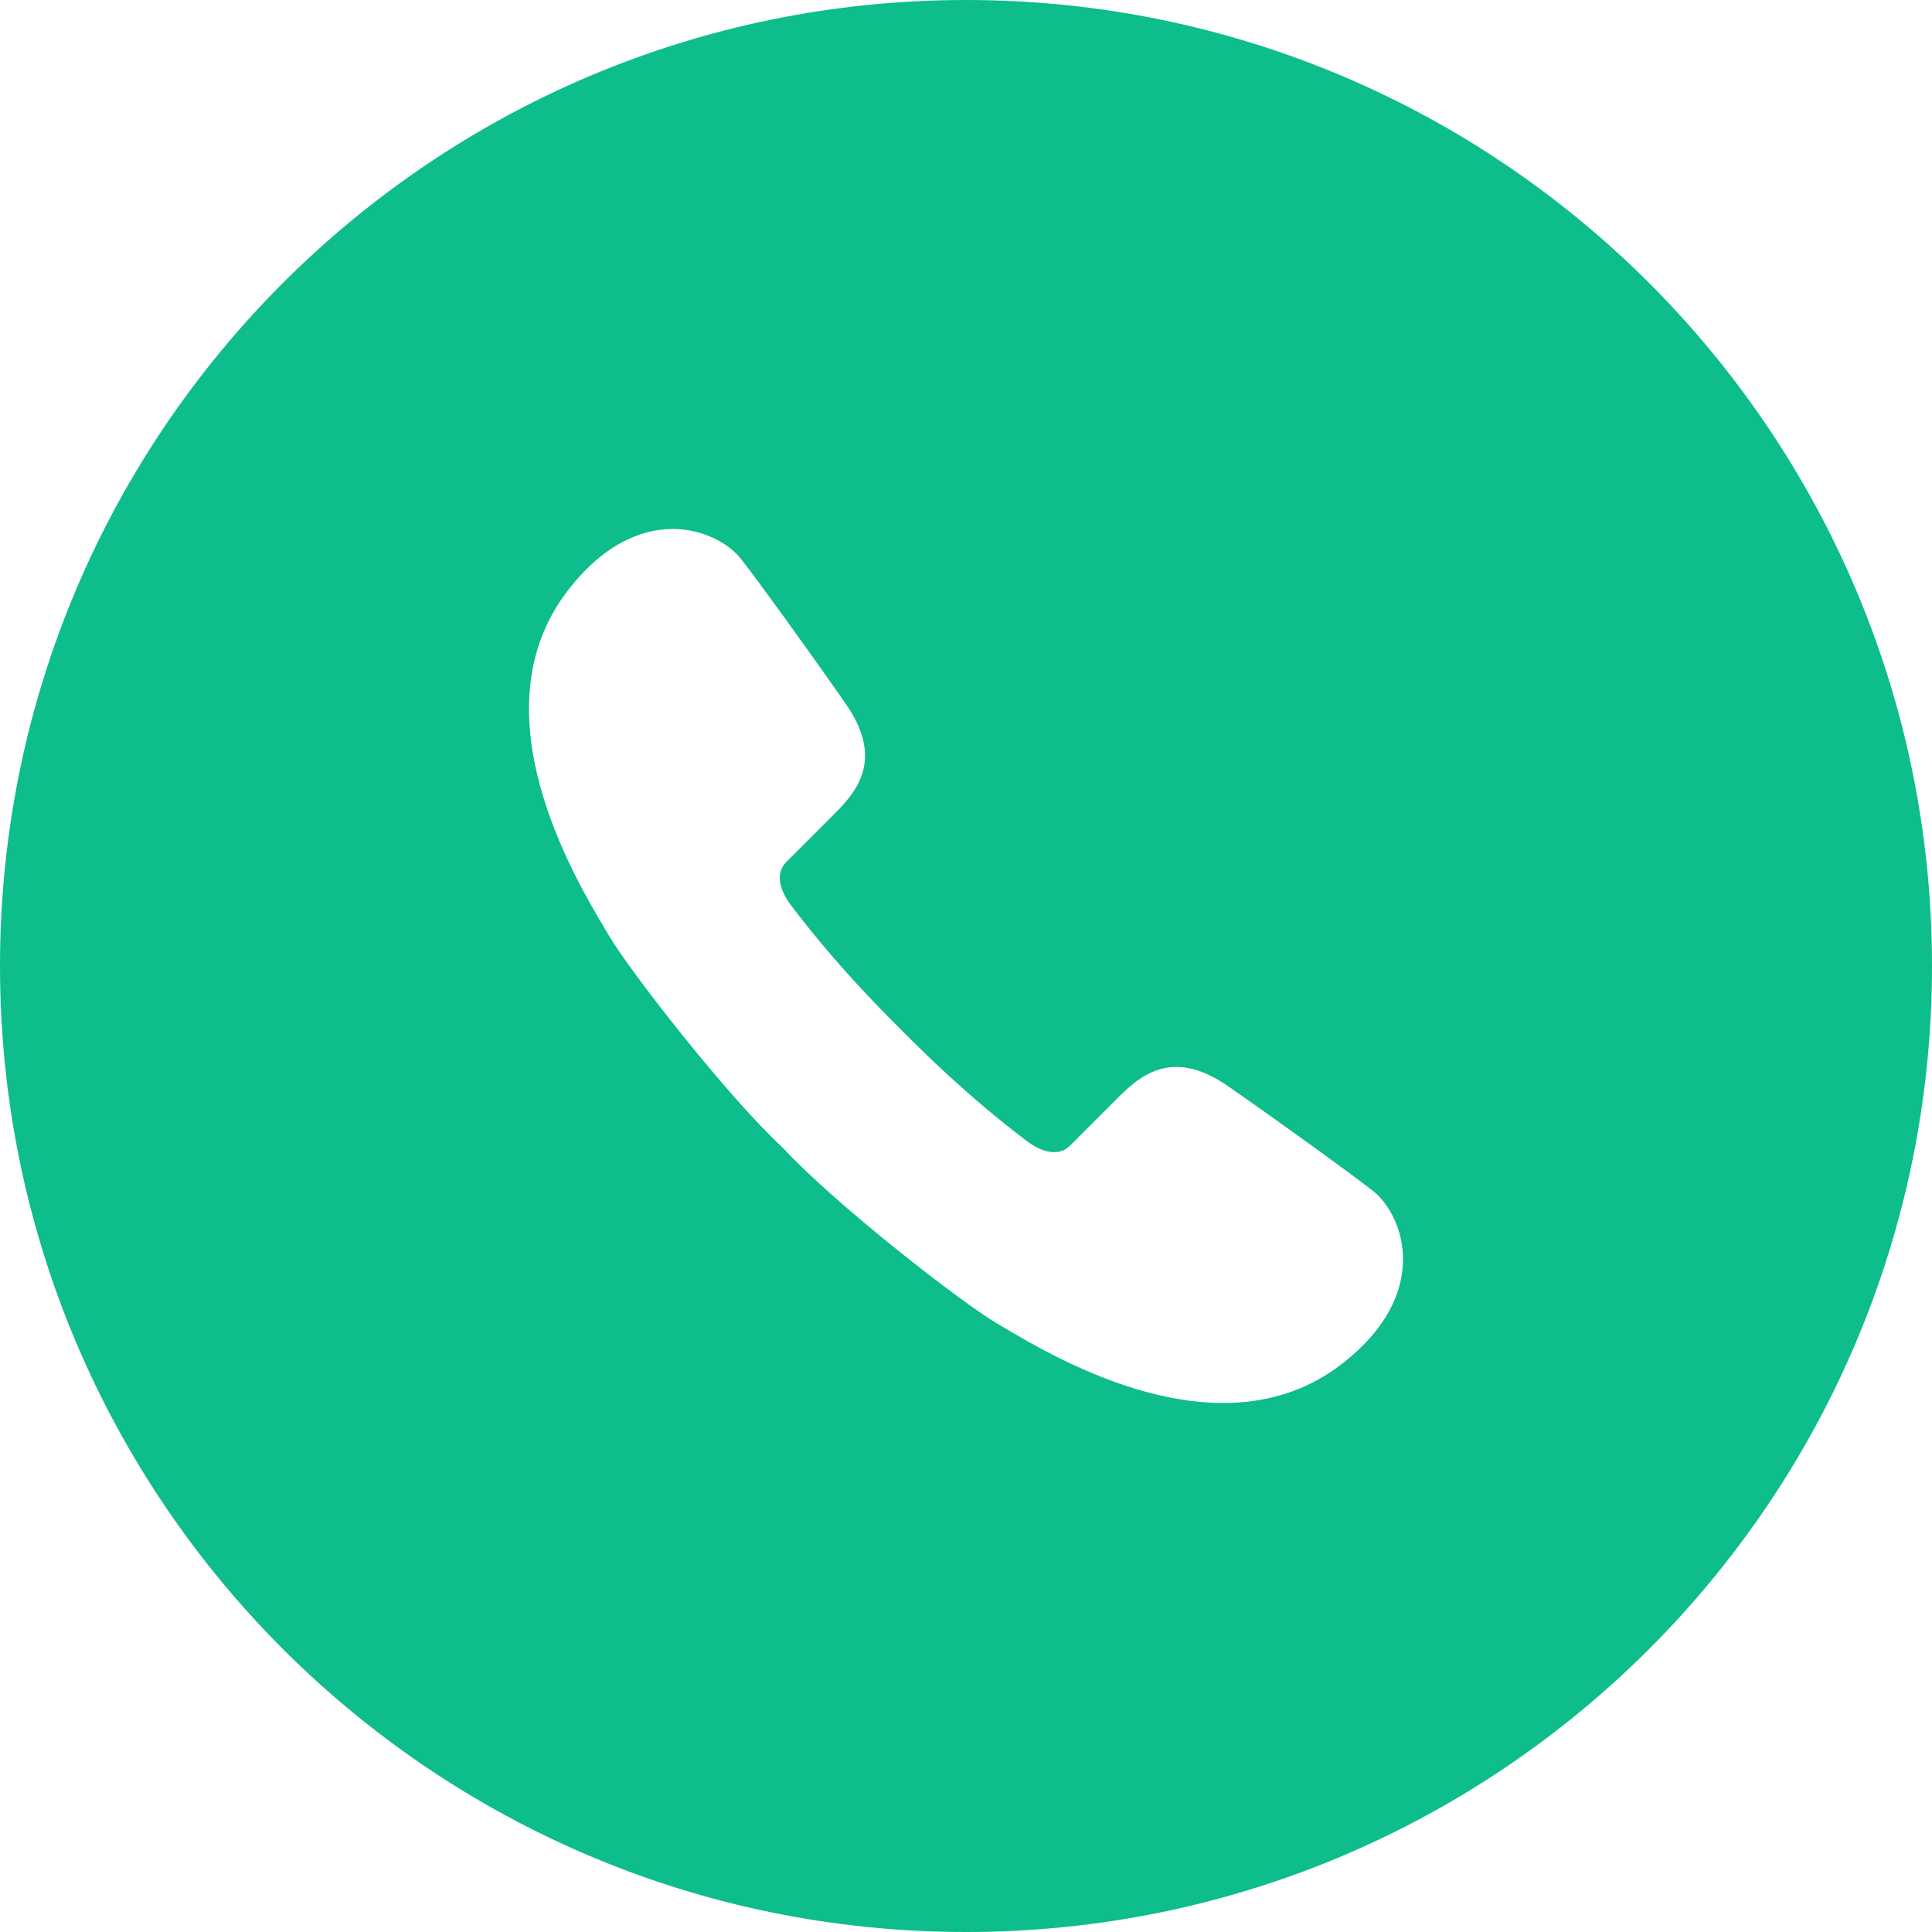
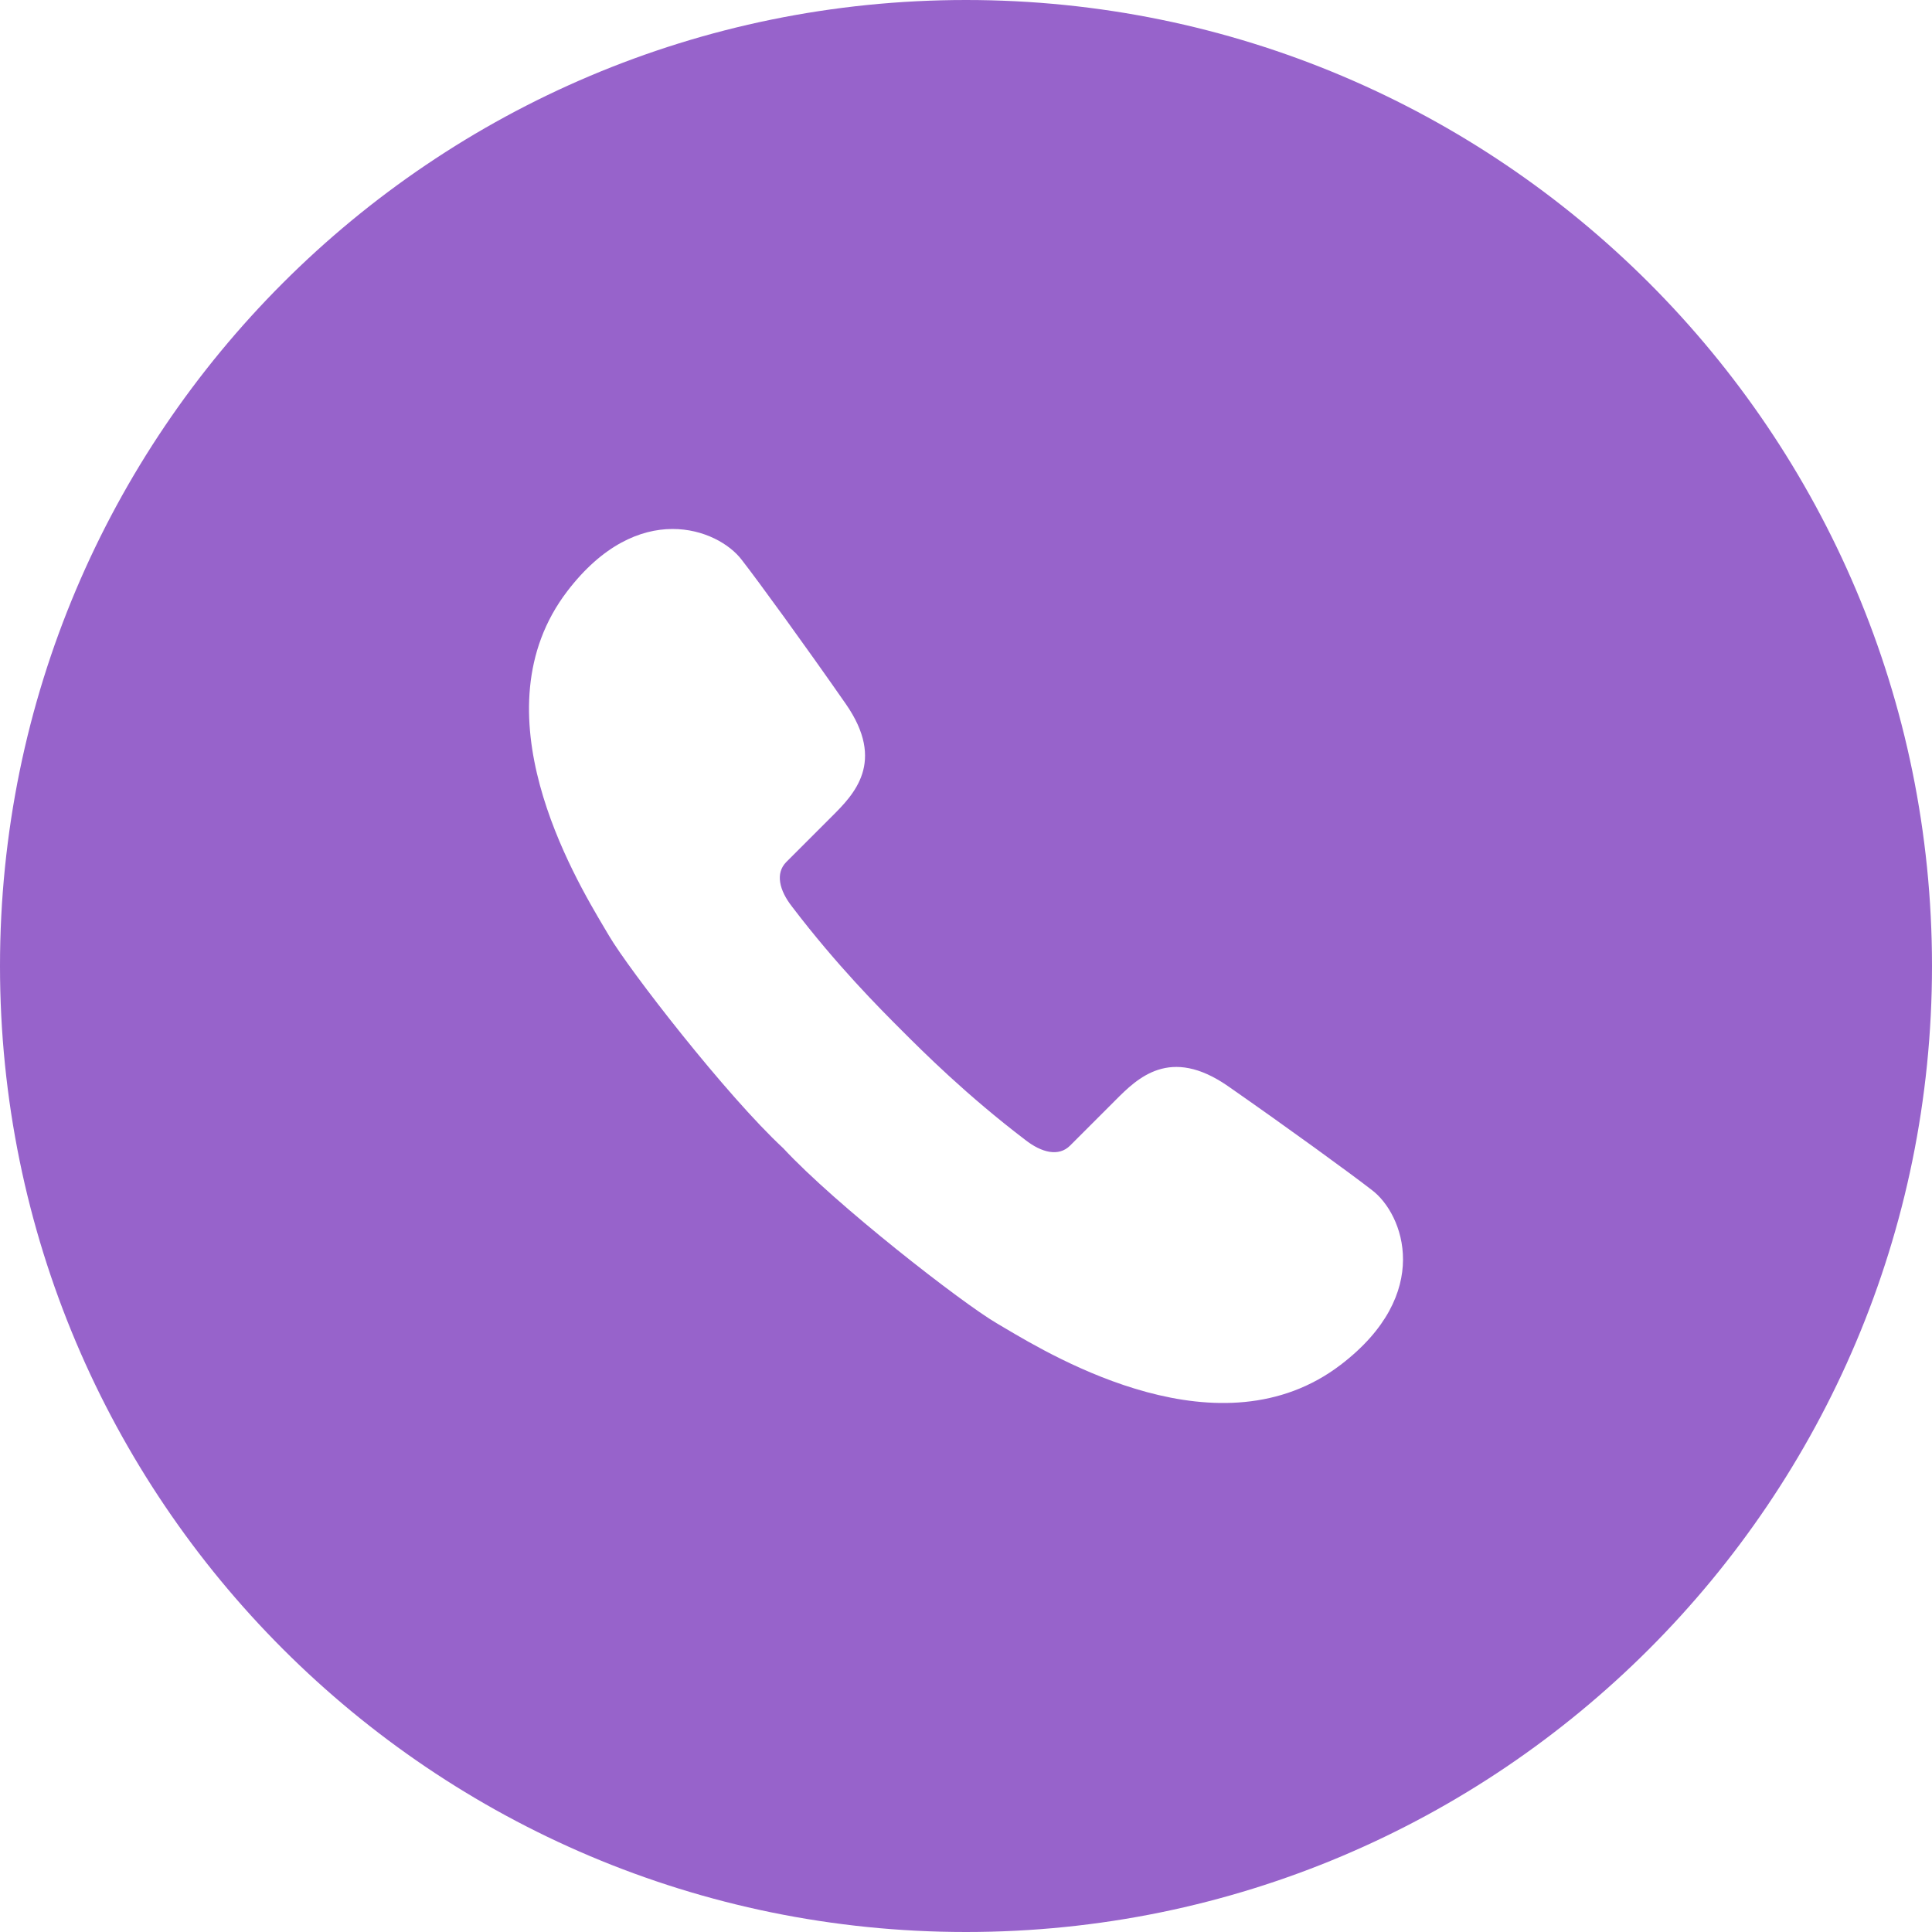
<svg xmlns="http://www.w3.org/2000/svg" width="100%" height="100%" viewBox="0 0 70 70" version="1.1" xml:space="preserve" style="fill-rule:evenodd;clip-rule:evenodd;stroke-linejoin:round;stroke-miterlimit:2;">
-   <path d="M35,70C54.33,70 70,54.33 70,35C70,15.67 54.33,0 35,0C15.67,0 0,15.67 0,35C0,54.33 15.67,70 35,70ZM28.378,41.602C30.28,43.655 34.858,47.21 36.106,47.94C36.18,47.983 36.264,48.033 36.359,48.09C38.263,49.221 44.229,52.768 48.576,49.449C51.944,46.877 50.849,43.985 49.715,43.125C48.939,42.521 46.652,40.857 44.501,39.359C42.389,37.887 41.211,39.066 40.415,39.863L38.77,41.508C38.362,41.916 37.742,41.767 37.148,41.301C35.015,39.677 33.447,38.11 32.662,37.325L32.656,37.318C31.871,36.534 30.323,34.984 28.699,32.852C28.233,32.258 28.084,31.638 28.491,31.23L30.137,29.584C30.934,28.789 32.113,27.611 30.641,25.499C29.143,23.348 27.479,21.061 26.875,20.285C26.015,19.151 23.122,18.056 20.551,21.424C17.232,25.771 20.779,31.737 21.91,33.641C21.967,33.736 22.017,33.82 22.06,33.894C22.79,35.142 26.325,39.7 28.378,41.602Z" style="fill:rgb(13,189,139);" />
+   <path d="M35,70C54.33,70 70,54.33 70,35C70,15.67 54.33,0 35,0C15.67,0 0,15.67 0,35C0,54.33 15.67,70 35,70ZM28.378,41.602C30.28,43.655 34.858,47.21 36.106,47.94C36.18,47.983 36.264,48.033 36.359,48.09C38.263,49.221 44.229,52.768 48.576,49.449C51.944,46.877 50.849,43.985 49.715,43.125C48.939,42.521 46.652,40.857 44.501,39.359C42.389,37.887 41.211,39.066 40.415,39.863L38.77,41.508C38.362,41.916 37.742,41.767 37.148,41.301C35.015,39.677 33.447,38.11 32.662,37.325L32.656,37.318C31.871,36.534 30.323,34.984 28.699,32.852C28.233,32.258 28.084,31.638 28.491,31.23L30.137,29.584C30.934,28.789 32.113,27.611 30.641,25.499C29.143,23.348 27.479,21.061 26.875,20.285C26.015,19.151 23.122,18.056 20.551,21.424C17.232,25.771 20.779,31.737 21.91,33.641C21.967,33.736 22.017,33.82 22.06,33.894C22.79,35.142 26.325,39.7 28.378,41.602Z" style="fill:rgb(151,99,203);" />
</svg>
